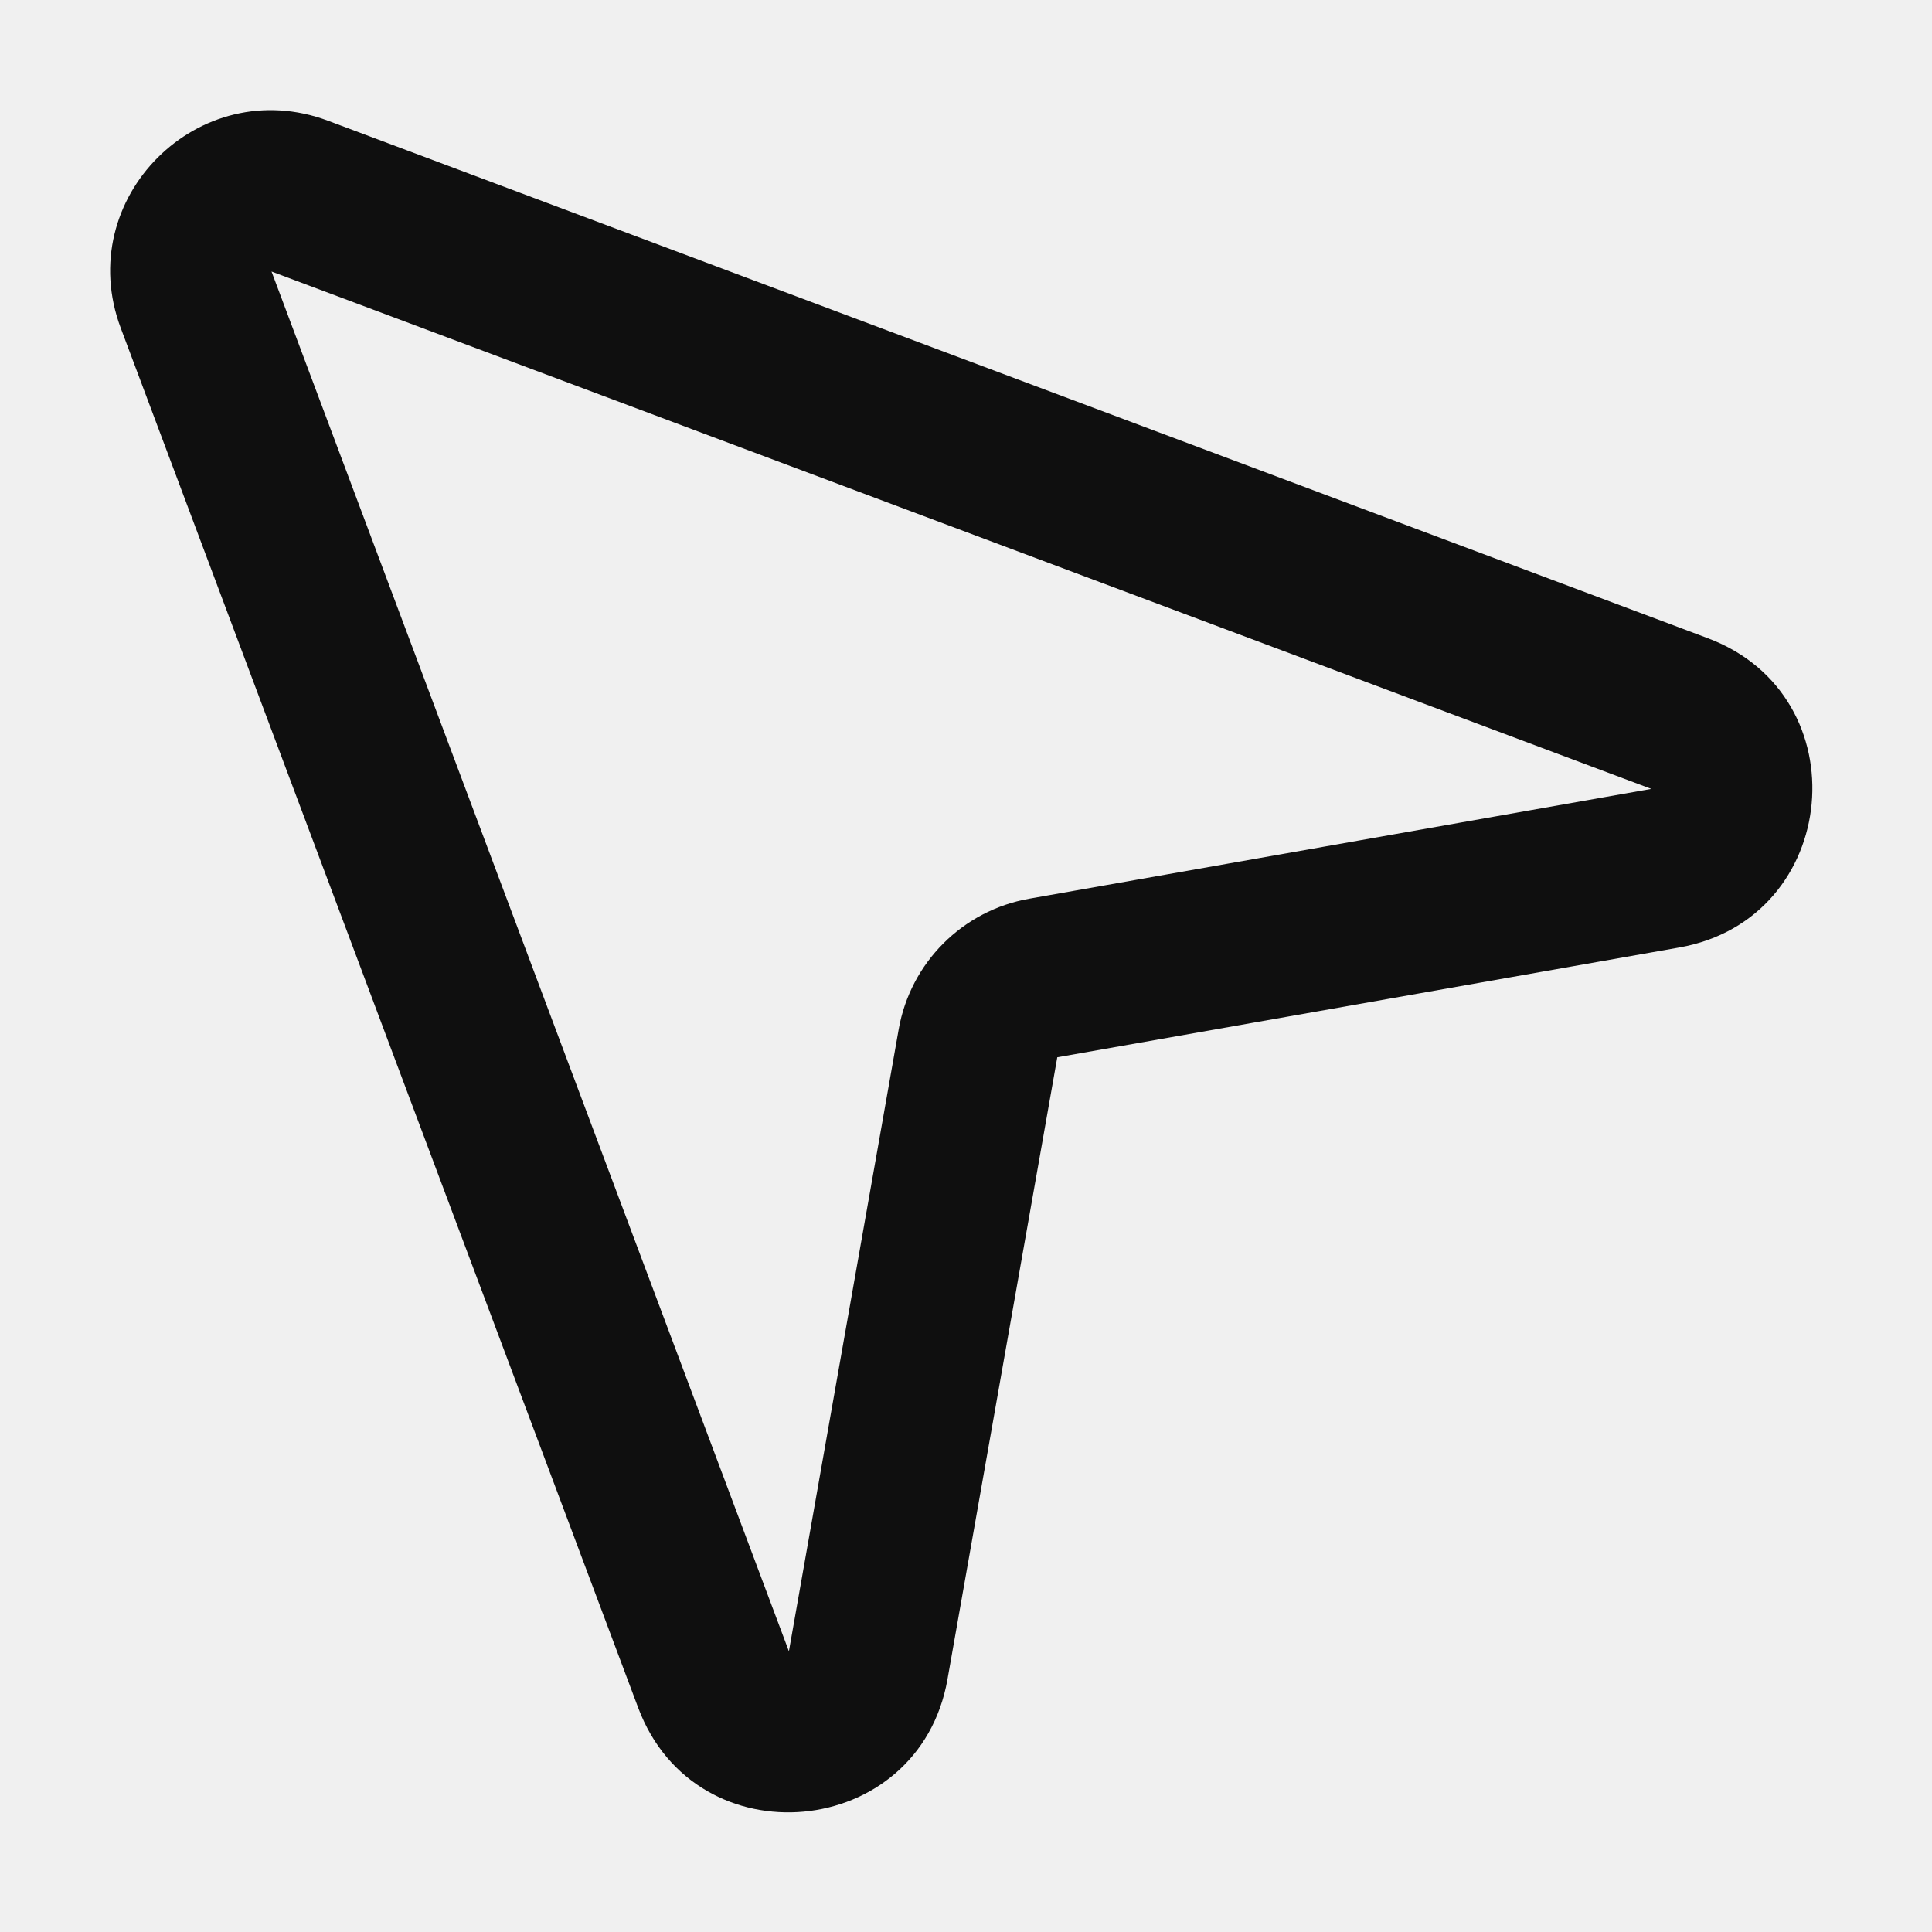
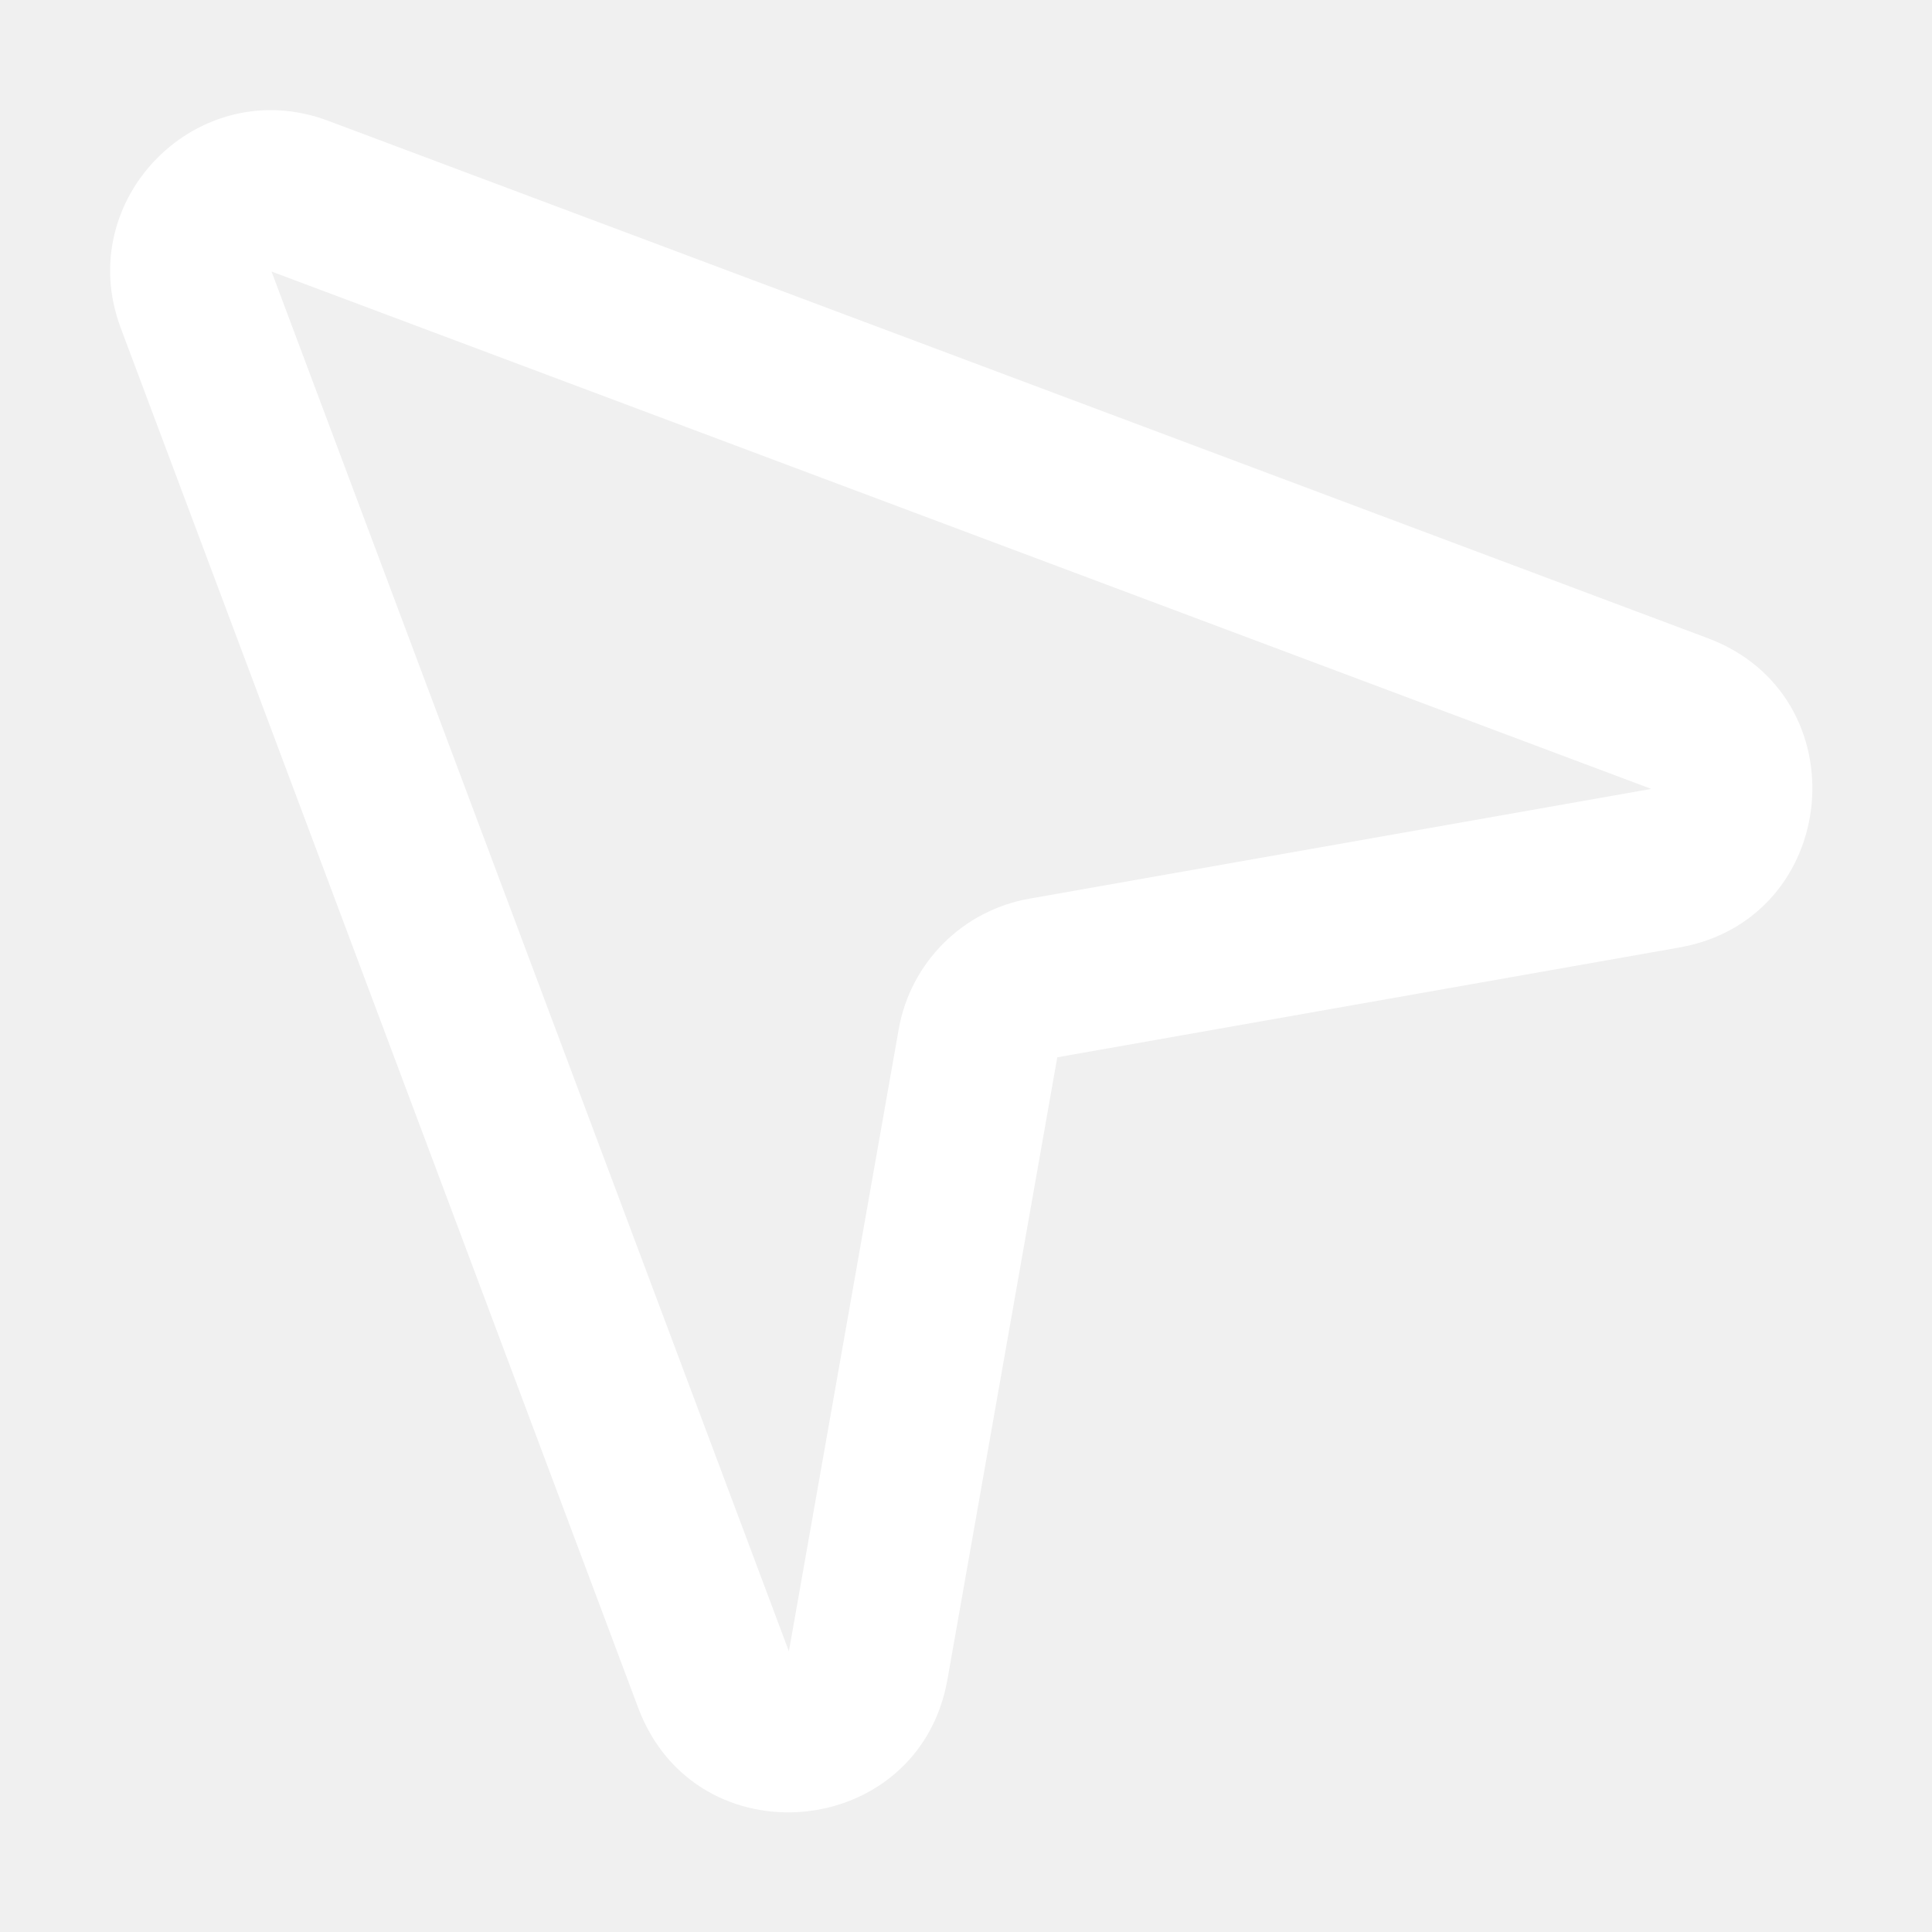
<svg xmlns="http://www.w3.org/2000/svg" width="800px" height="800px" viewBox="0 0 24 24" fill="none">
-   <path fill-rule="evenodd" clip-rule="evenodd" d="M1.5 4.075C0.897 2.467 2.467 0.897 4.075 1.5L21.215 7.928C23.122 8.643 22.866 11.416 20.861 11.77L13.134 13.134L11.77 20.861C11.416 22.866 8.643 23.122 7.928 21.215L1.5 4.075ZM3.373 3.373L9.8 20.513L11.164 12.786C11.31 11.958 11.958 11.31 12.786 11.164L20.513 9.8L3.373 3.373Z" fill="#0F0F0F" />
+   <path fill-rule="evenodd" clip-rule="evenodd" d="M1.5 4.075C0.897 2.467 2.467 0.897 4.075 1.5L21.215 7.928C23.122 8.643 22.866 11.416 20.861 11.77L13.134 13.134L11.77 20.861C11.416 22.866 8.643 23.122 7.928 21.215L1.5 4.075ZM3.373 3.373L9.8 20.513L11.164 12.786C11.31 11.958 11.958 11.31 12.786 11.164L20.513 9.8L3.373 3.373Z" fill="#ffffff" />
</svg>
